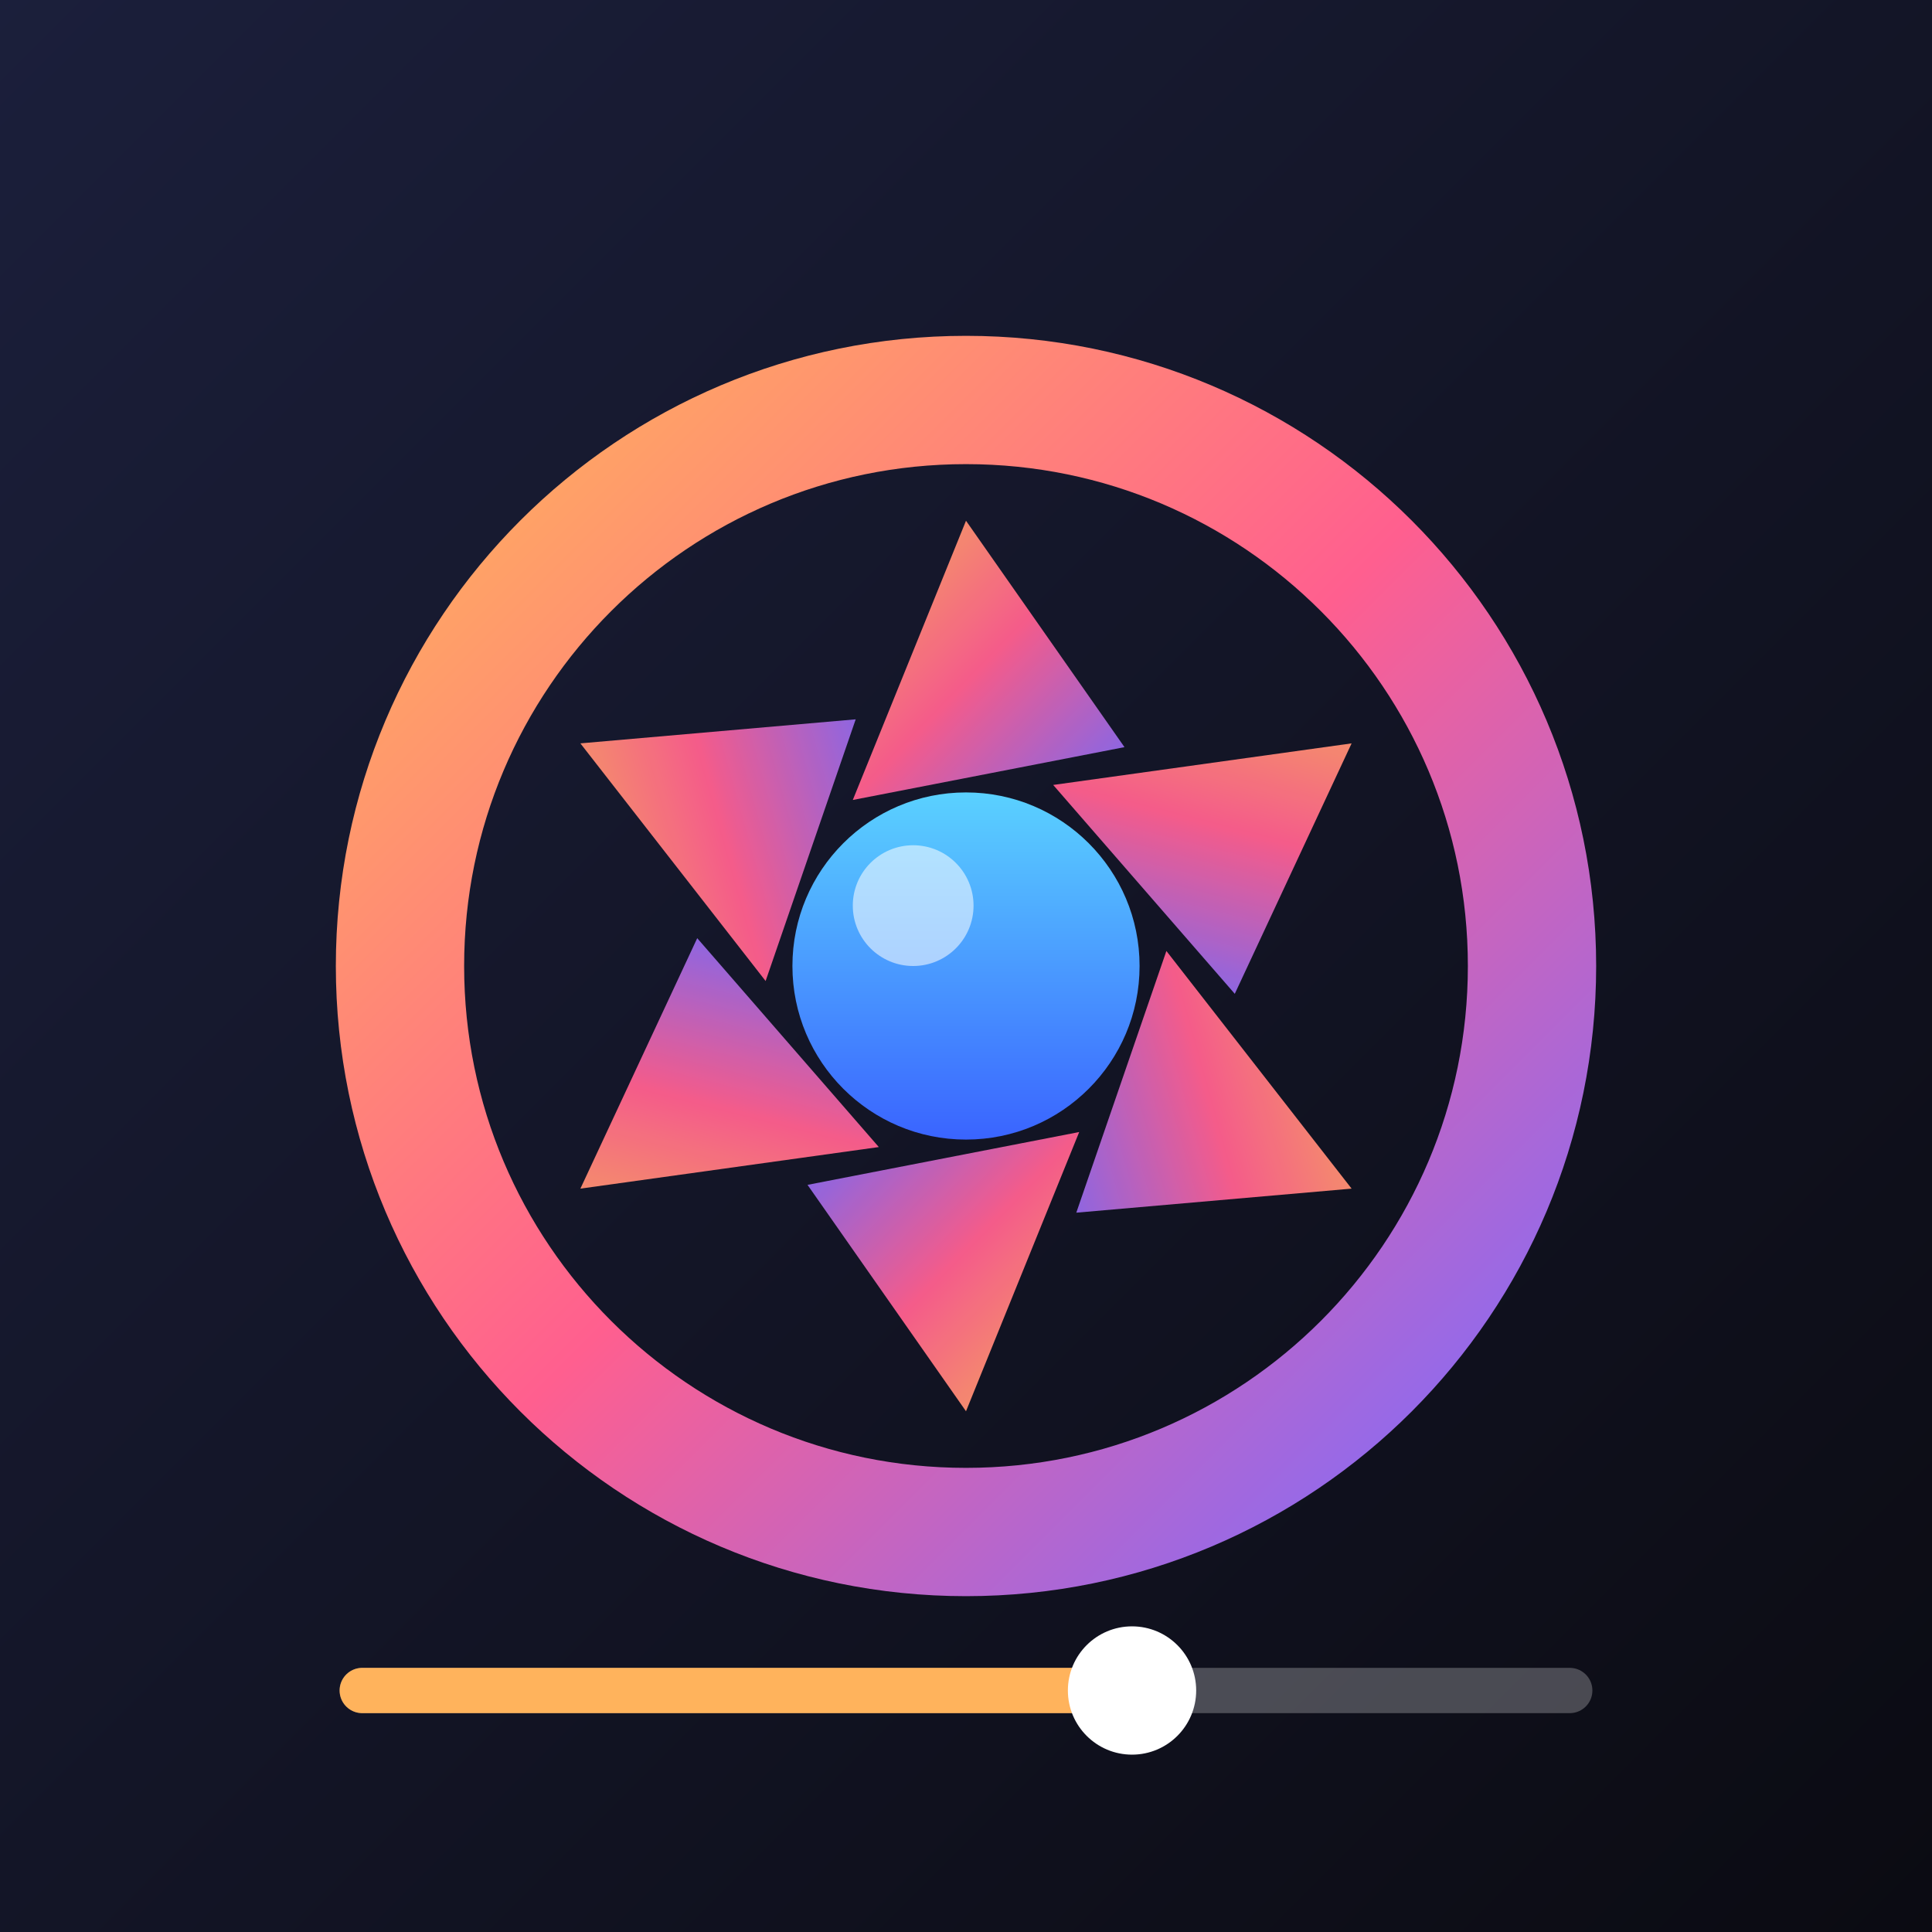
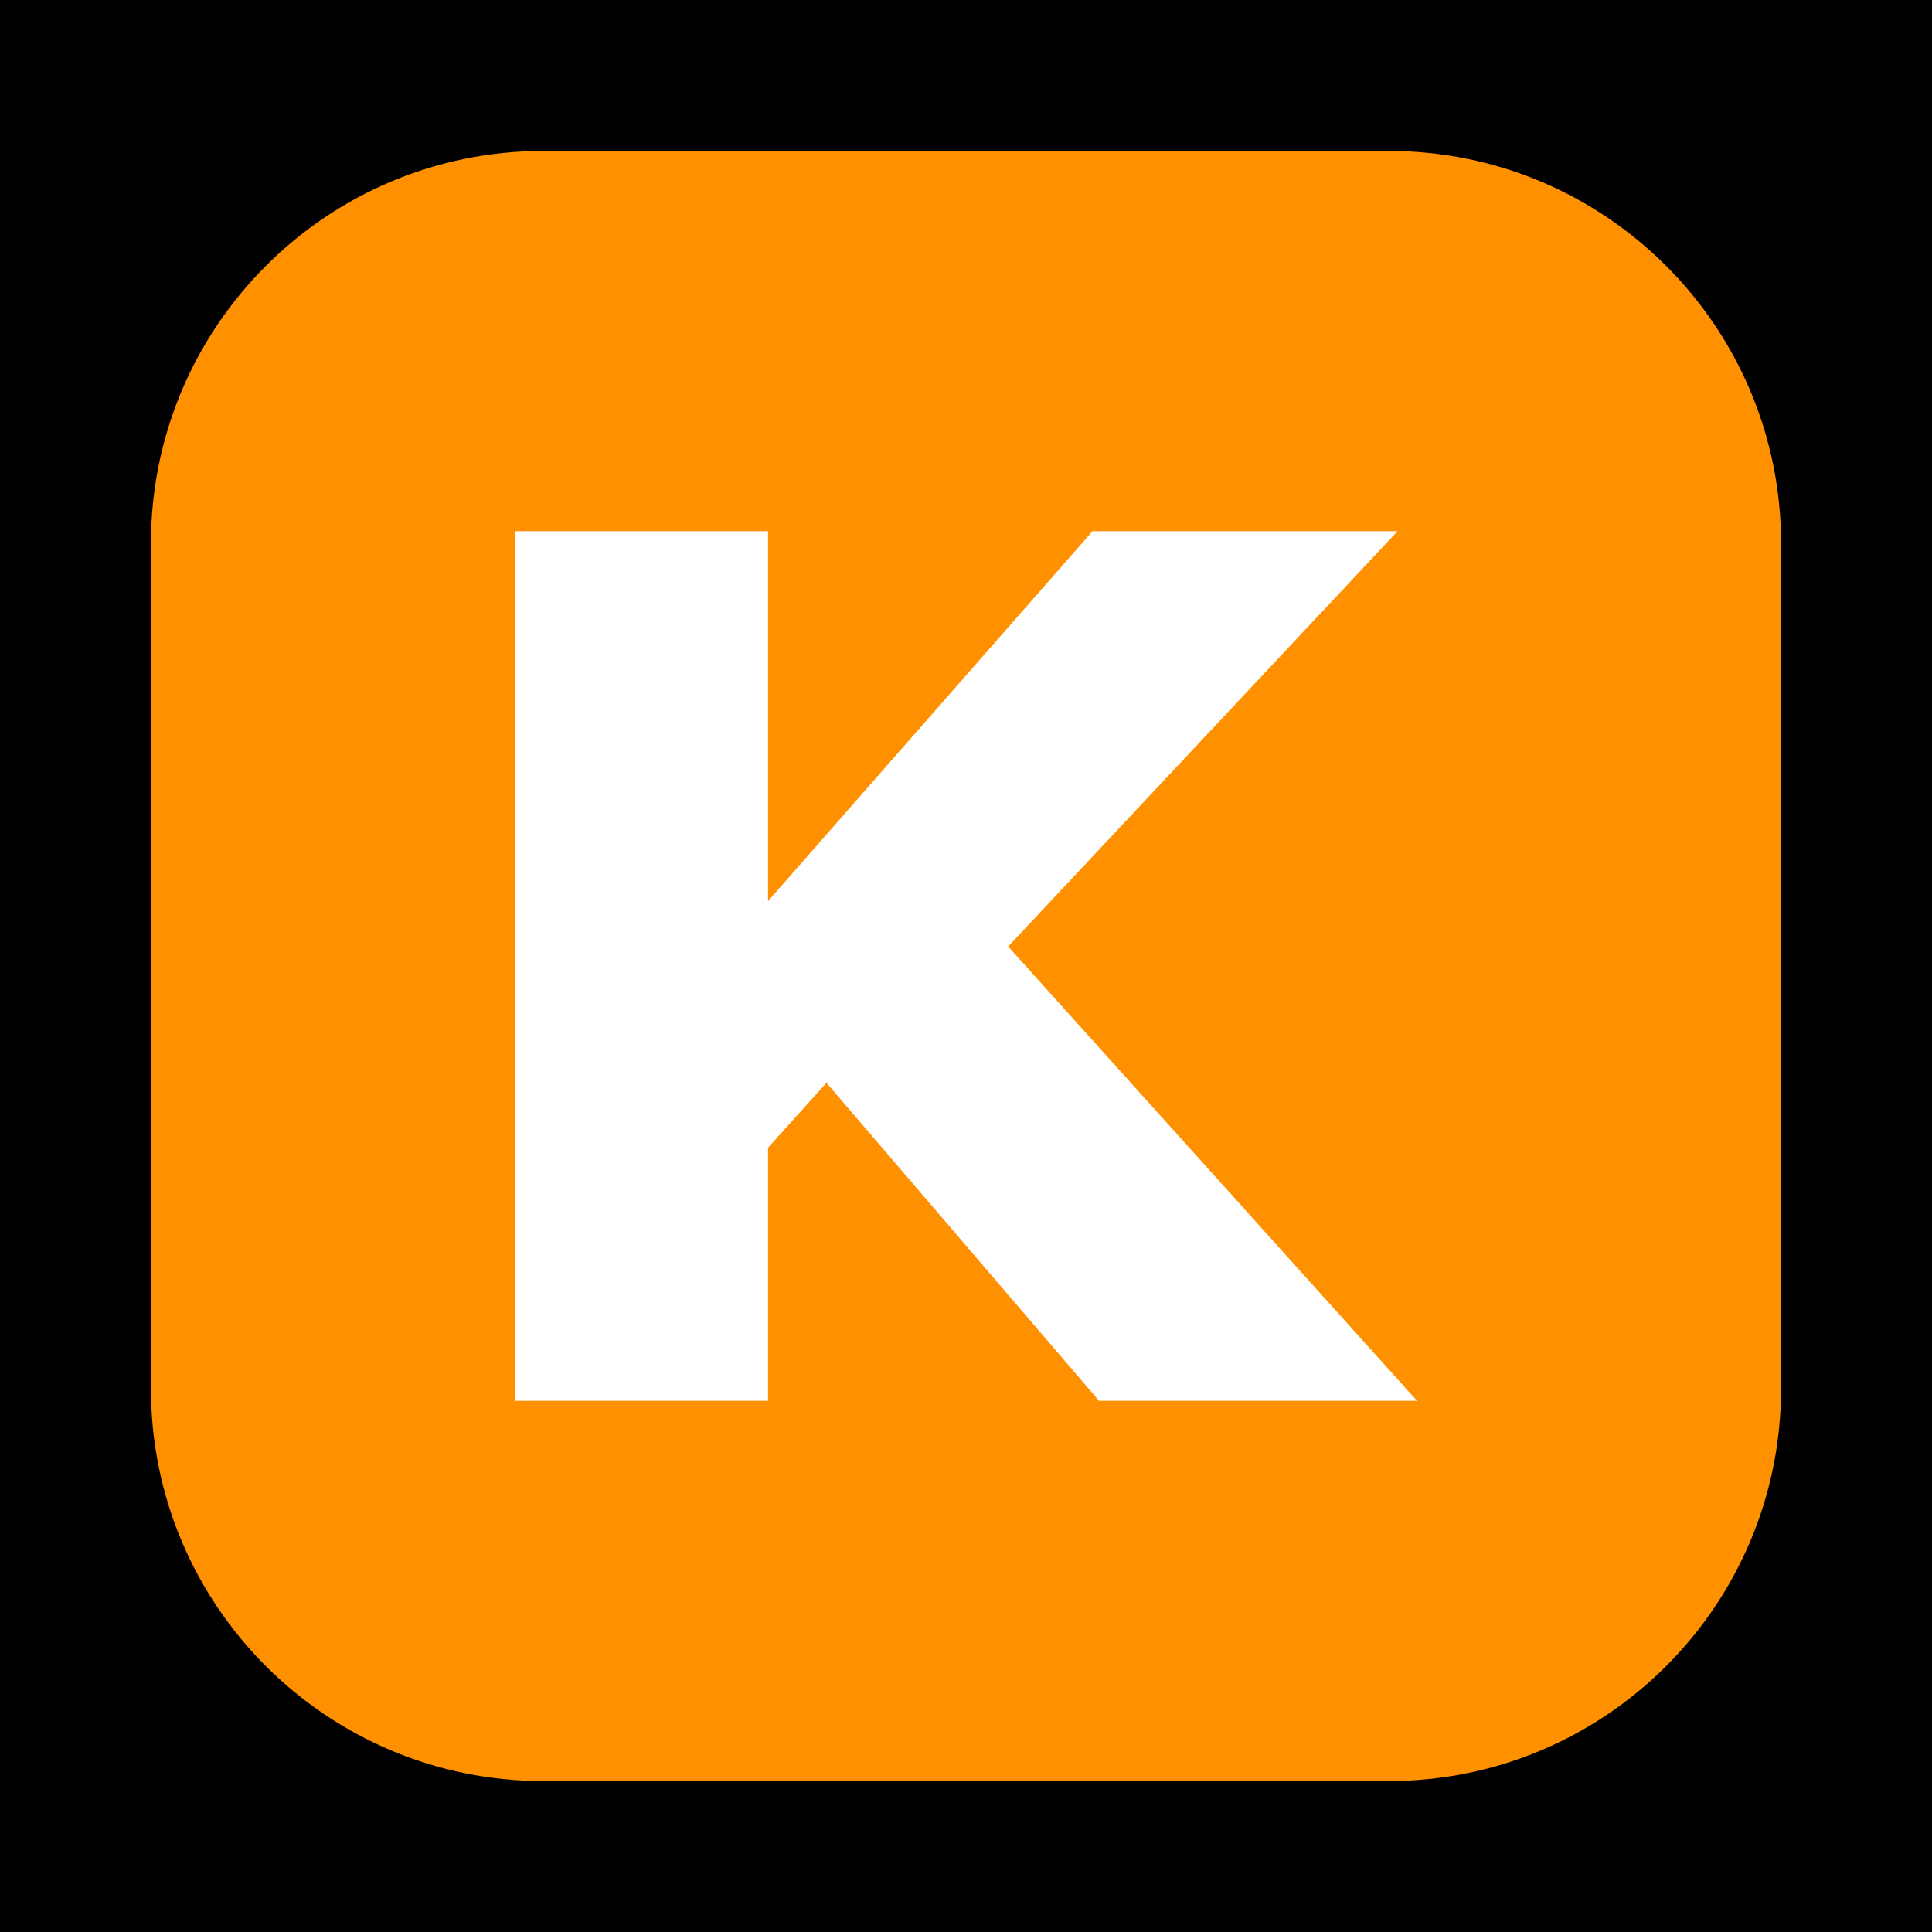
- <svg xmlns="http://www.w3.org/2000/svg" viewBox="0 0 512 512" width="512" height="512">
-   <defs>
-     <linearGradient id="bg" x1="0" y1="0" x2="1" y2="1">
-       <stop offset="0" stop-color="#1b1f3b" />
-       <stop offset="1" stop-color="#0b0b12" />
-     </linearGradient>
-     <linearGradient id="ap" x1="0" y1="0" x2="1" y2="1">
-       <stop offset="0" stop-color="#ffb35c" />
-       <stop offset=".5" stop-color="#ff5f8f" />
-       <stop offset="1" stop-color="#7b6cff" />
-     </linearGradient>
-     <linearGradient id="lens" x1="0" y1="0" x2="0" y2="1">
-       <stop offset="0" stop-color="#5ad1ff" />
-       <stop offset="1" stop-color="#3a64ff" />
-     </linearGradient>
-   </defs>
-   <rect width="512" height="512" fill="url(#bg)" />
-   <g transform="translate(256 256)">
-     <circle r="150" fill="none" stroke="url(#ap)" stroke-width="34" />
-     <g fill="url(#ap)" opacity=".95">
-       <path d="M0-118 L42-58 L-30-44 Z" transform="rotate(0)" />
-       <path d="M0-118 L42-58 L-30-44 Z" transform="rotate(60)" />
-       <path d="M0-118 L42-58 L-30-44 Z" transform="rotate(120)" />
-       <path d="M0-118 L42-58 L-30-44 Z" transform="rotate(180)" />
-       <path d="M0-118 L42-58 L-30-44 Z" transform="rotate(240)" />
-       <path d="M0-118 L42-58 L-30-44 Z" transform="rotate(300)" />
-     </g>
-     <circle r="46" fill="url(#lens)" />
-     <circle r="16" cx="-14" cy="-16" fill="#fff" opacity=".55" />
-   </g>
-   <g stroke-linecap="round">
-     <line x1="96" y1="448" x2="416" y2="448" stroke="#ffffff" stroke-opacity=".25" stroke-width="12" />
-     <line x1="96" y1="448" x2="300" y2="448" stroke="#ffb35c" stroke-width="12" />
-     <circle cx="300" cy="448" r="17" fill="#fff" />
+ <svg xmlns="http://www.w3.org/2000/svg" viewBox="0 0 512 512">
+   <rect width="512" height="512" fill="#000" />
+   <rect x="40" y="40" width="432" height="432" rx="104" fill="#FF9000" />
+   <g transform="translate(256 256) scale(.86) translate(-289 -256)">
+     <path fill="#fff" d="M150 122 H228 V236 L328 122 H422 L302 250 L428 390 H330 L246 292 L228 312 V390 H150 Z" />
  </g>
</svg>
